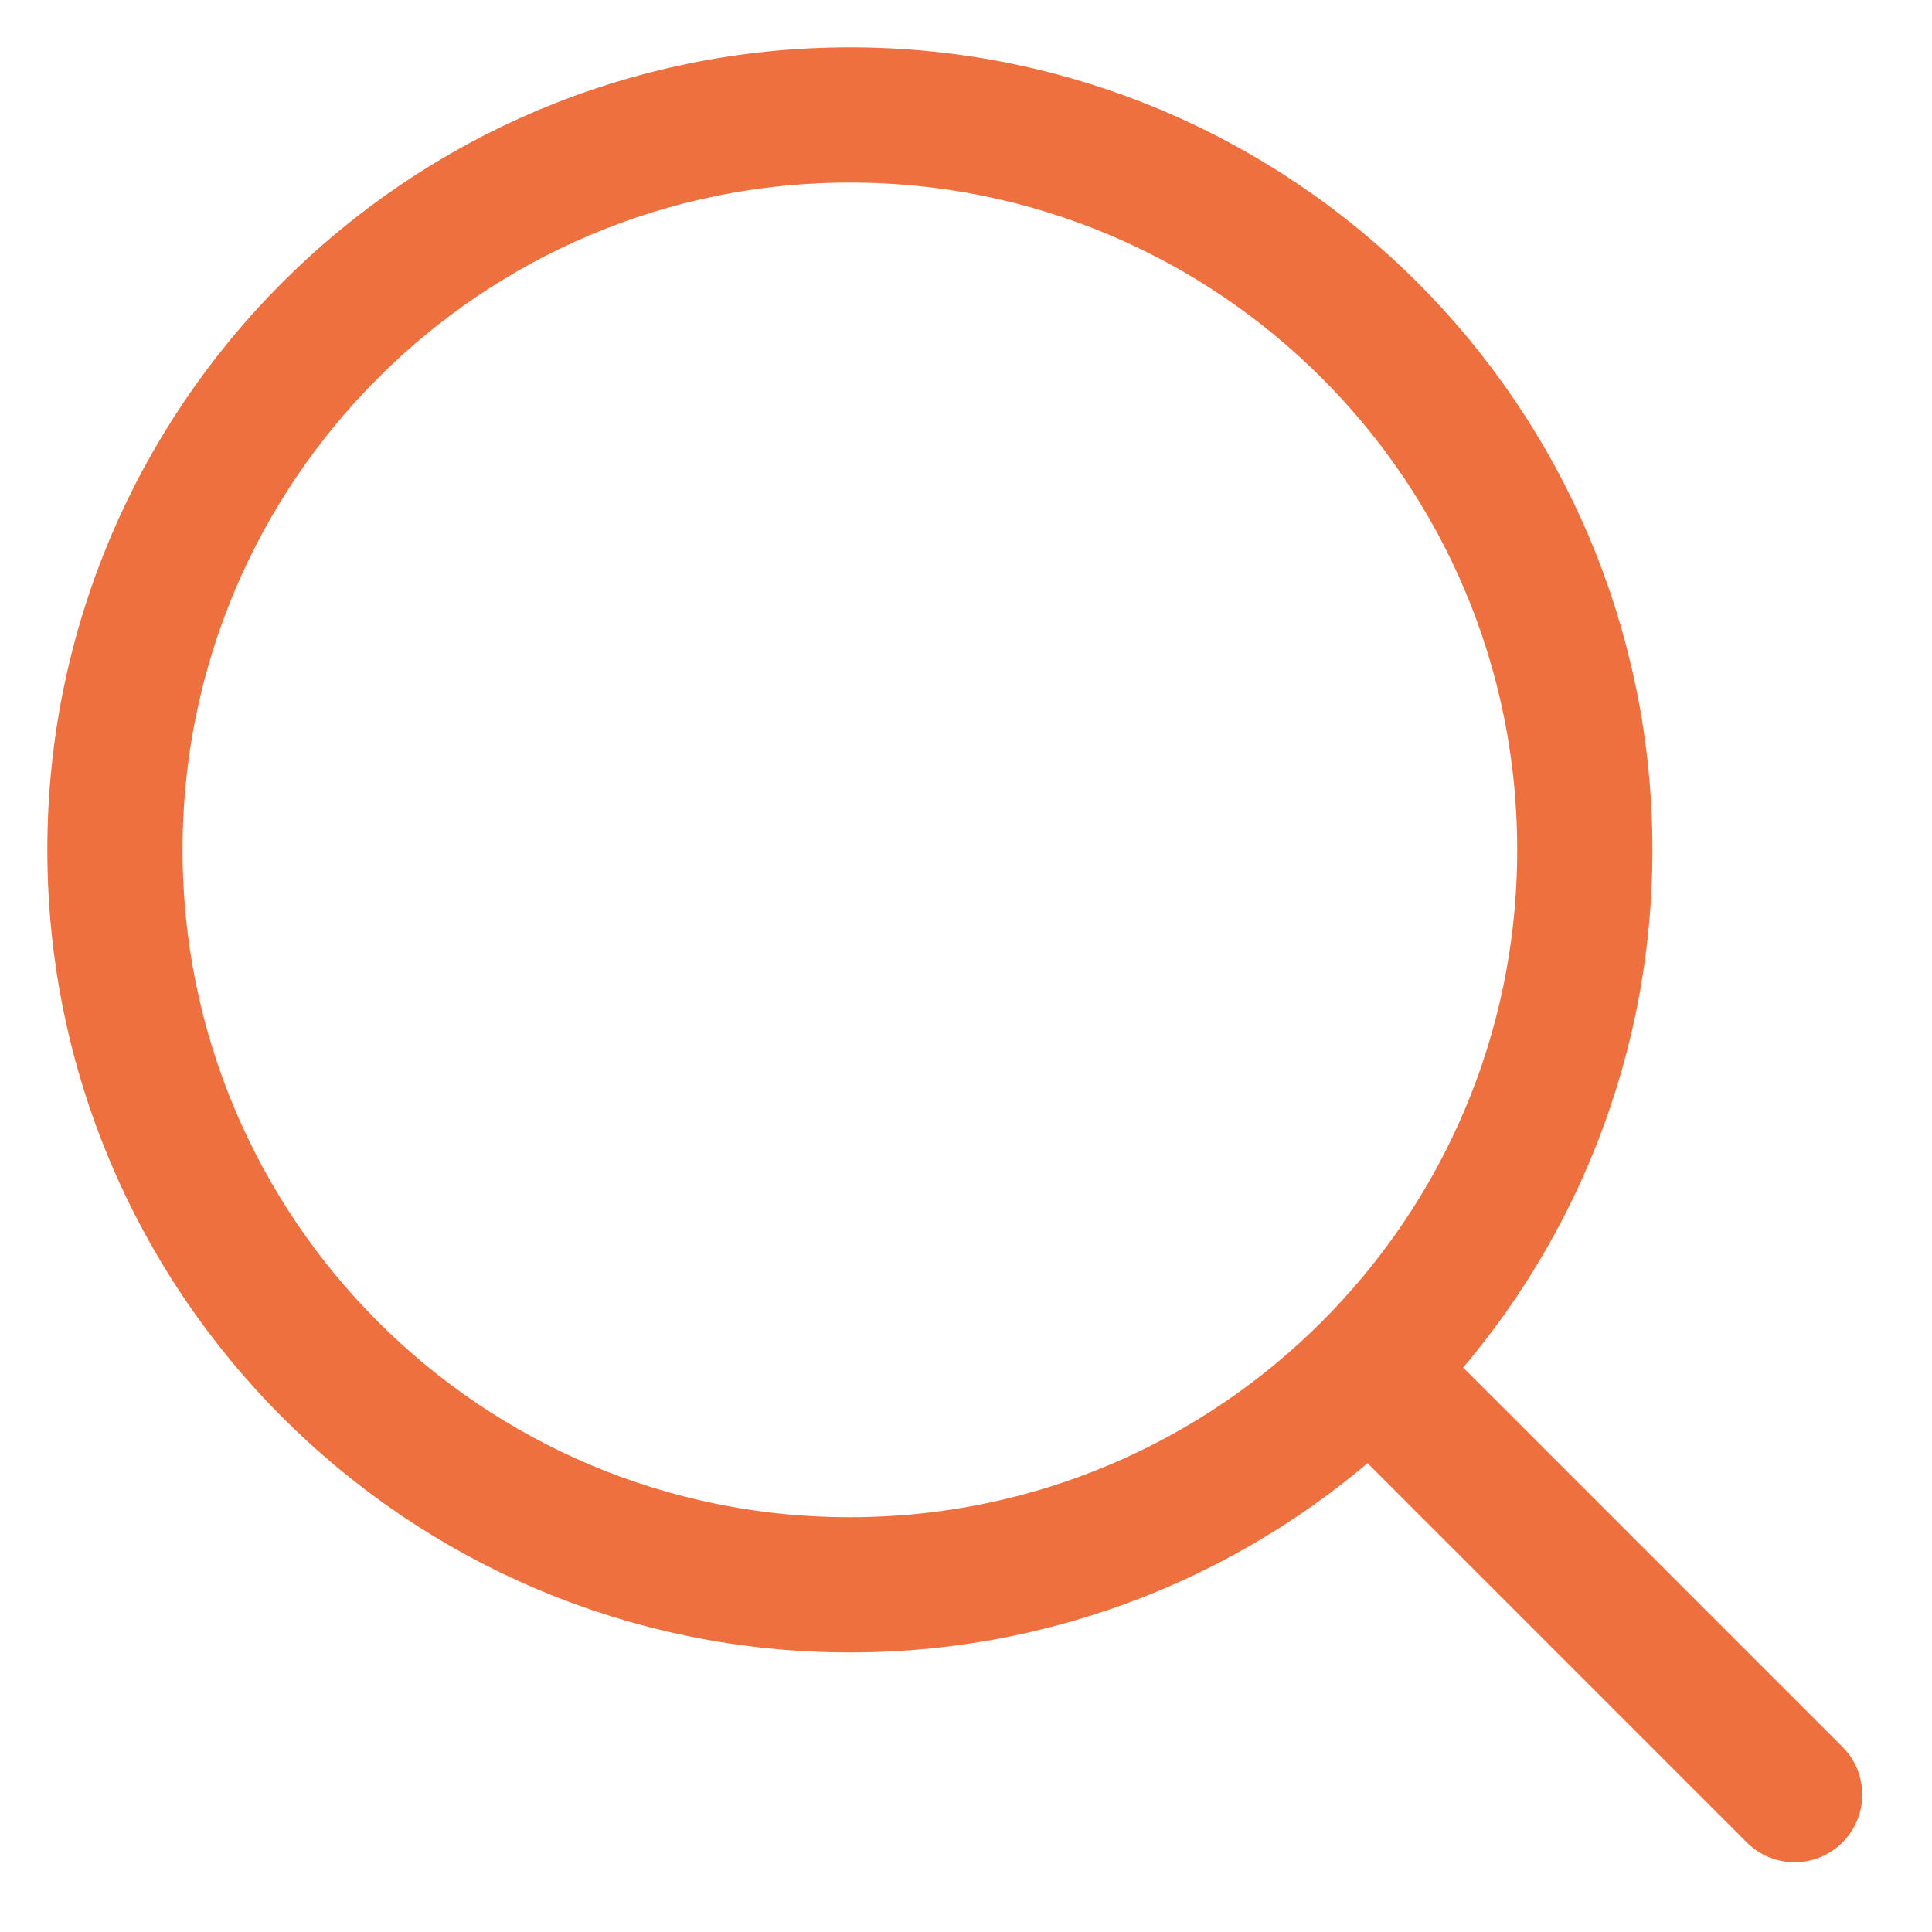
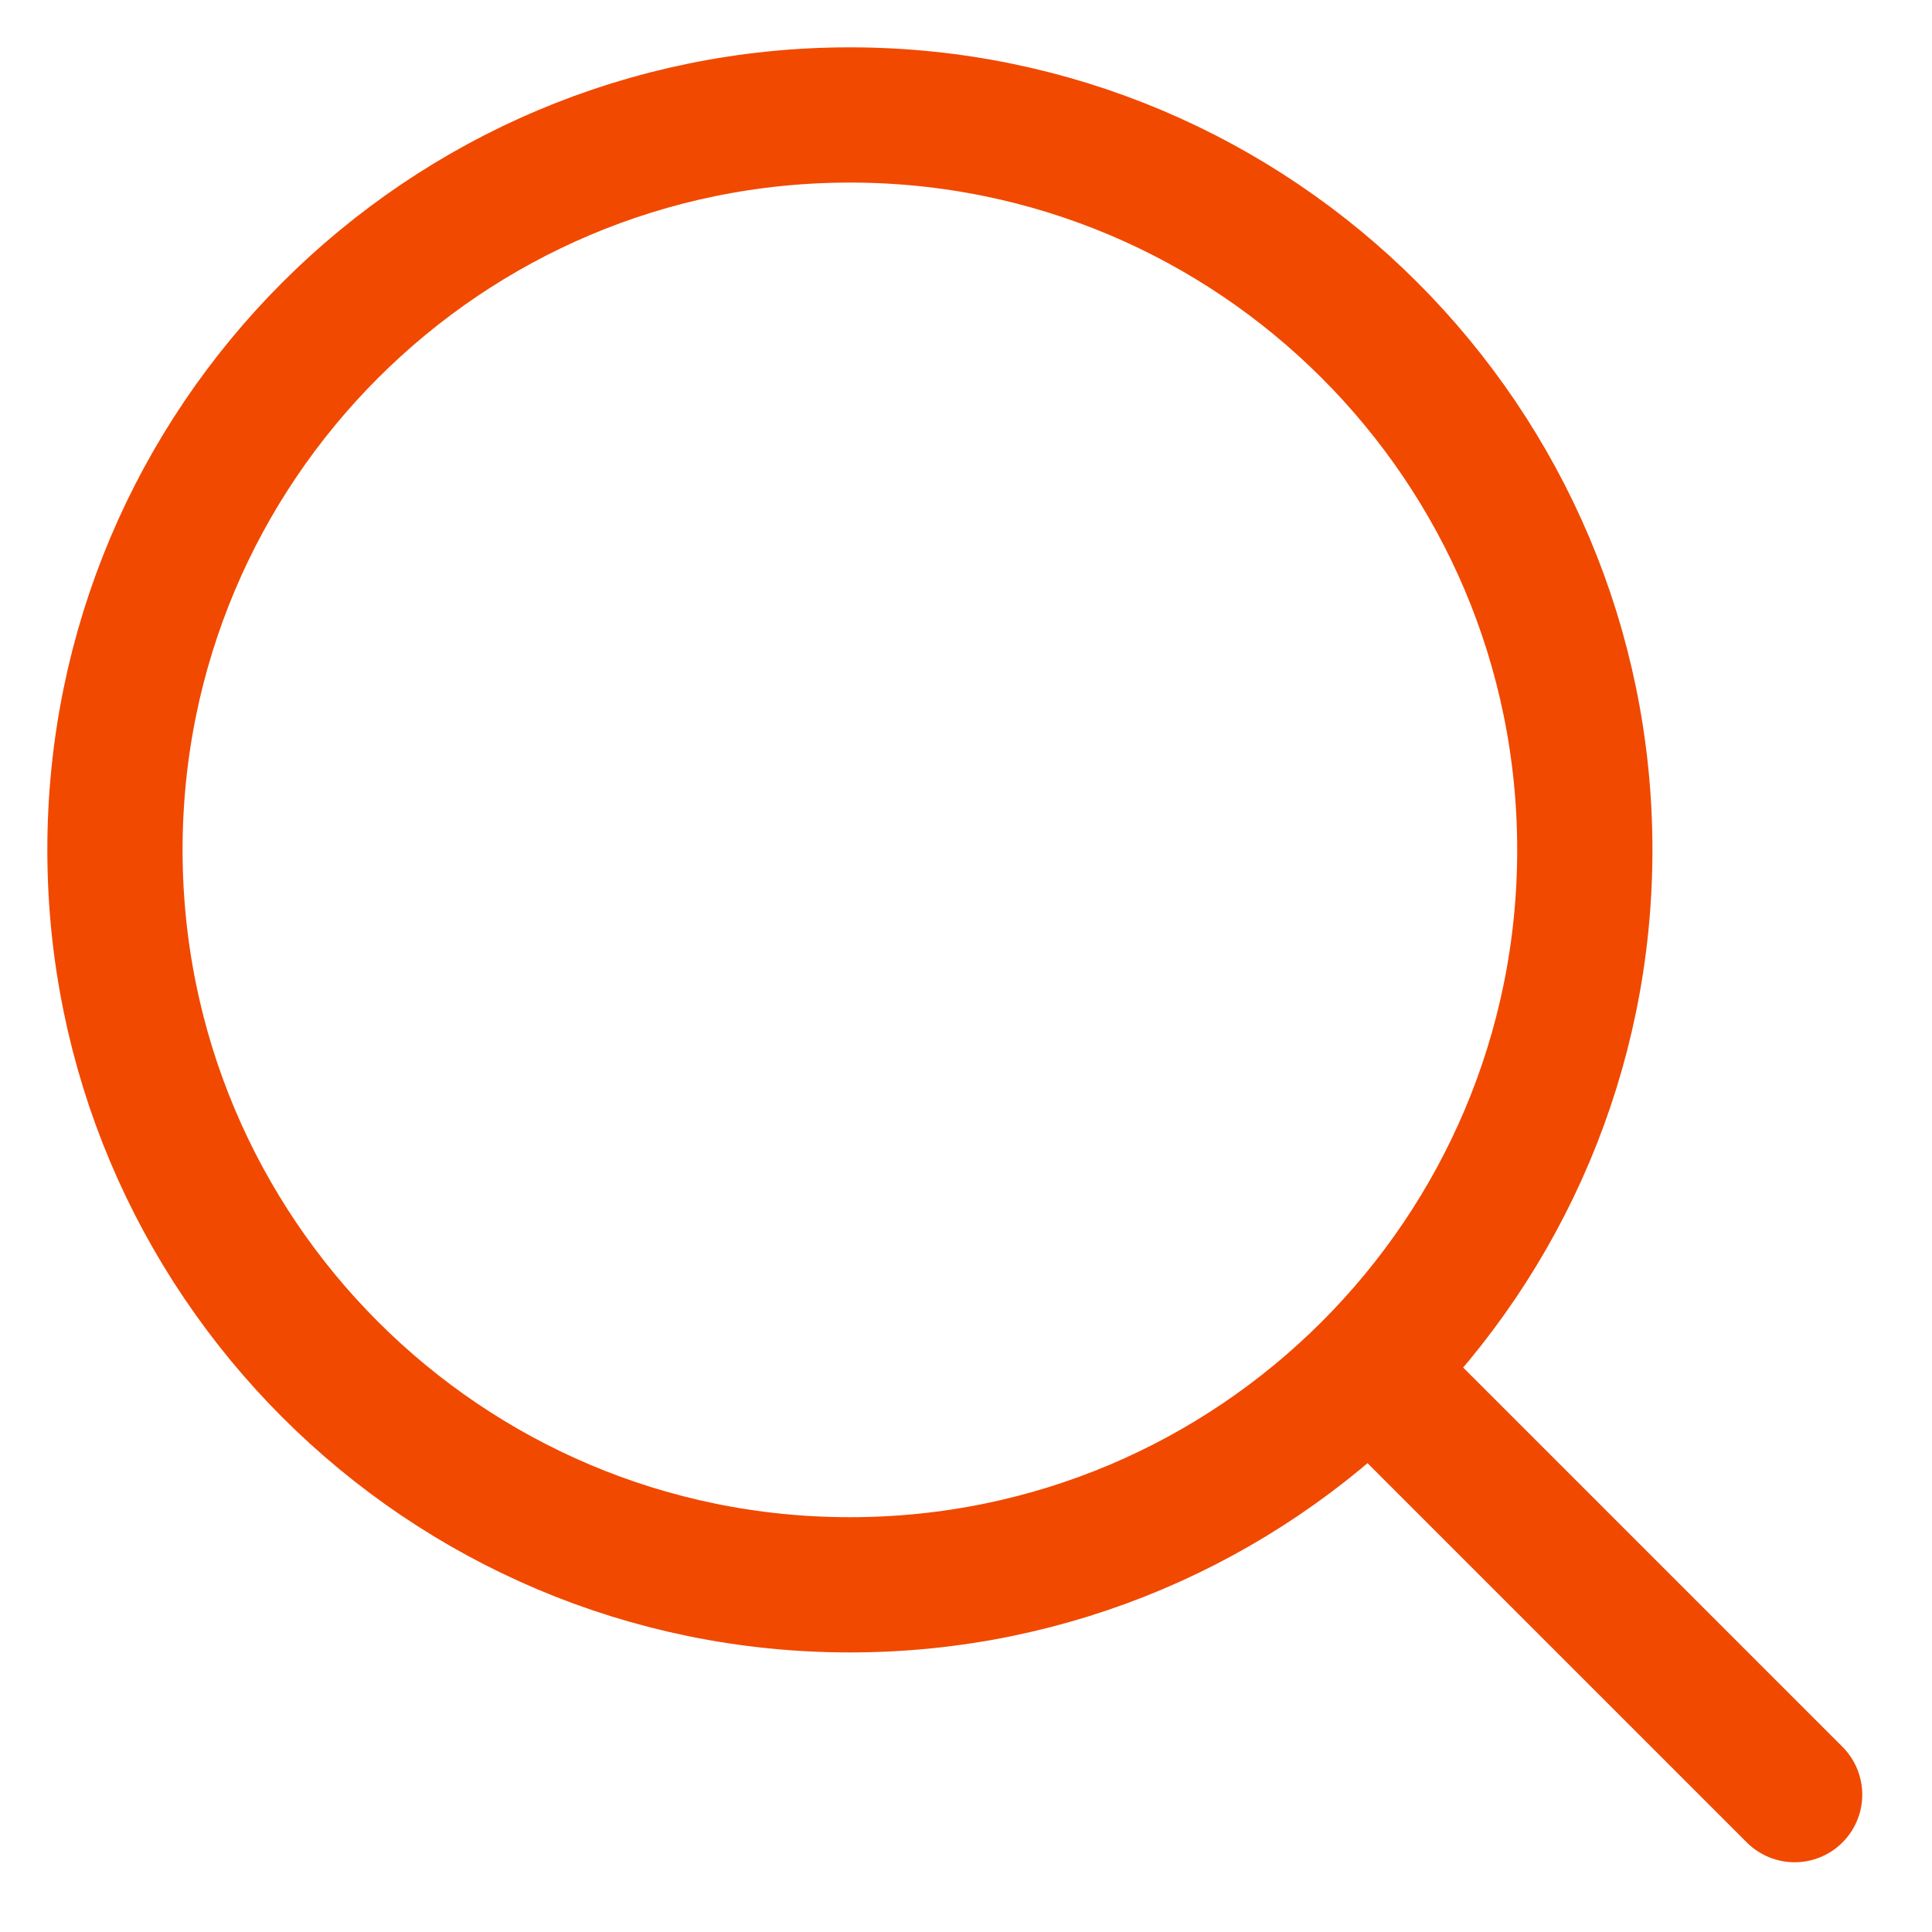
<svg xmlns="http://www.w3.org/2000/svg" version="1.1" id="Capa_1" x="0px" y="0px" viewBox="0 0 100 100" style="enable-background:new 0 0 100 100;" xml:space="preserve">
  <style type="text/css">
- 	.st0{fill:none;stroke:#EE703F;stroke-width:7;stroke-miterlimit:10;}
- 	.st1{fill:none;stroke:#EE703F;stroke-width:7;stroke-linecap:round;stroke-miterlimit:10;}
- 	.st2{fill:none;stroke:#EE703F;stroke-width:5;stroke-linecap:round;stroke-miterlimit:10;}
- 	.st3{fill:#EE703F;}
+ 	.st0{fill:none;stroke:#f14900;stroke-width:7;stroke-miterlimit:10;}
+ 	.st1{fill:none;stroke:#f14900;stroke-width:7;stroke-linecap:round;stroke-miterlimit:10;}
+ 	.st2{fill:none;stroke:#f14900;stroke-width:5;stroke-linecap:round;stroke-miterlimit:10;}
+ 	.st3{fill:#f14900;}
</style>
  <circle class="st0" cx="43.99" cy="43.99" r="38.04" />
  <line class="st1" x1="71.38" y1="71.38" x2="92.89" y2="92.89" />
</svg>
